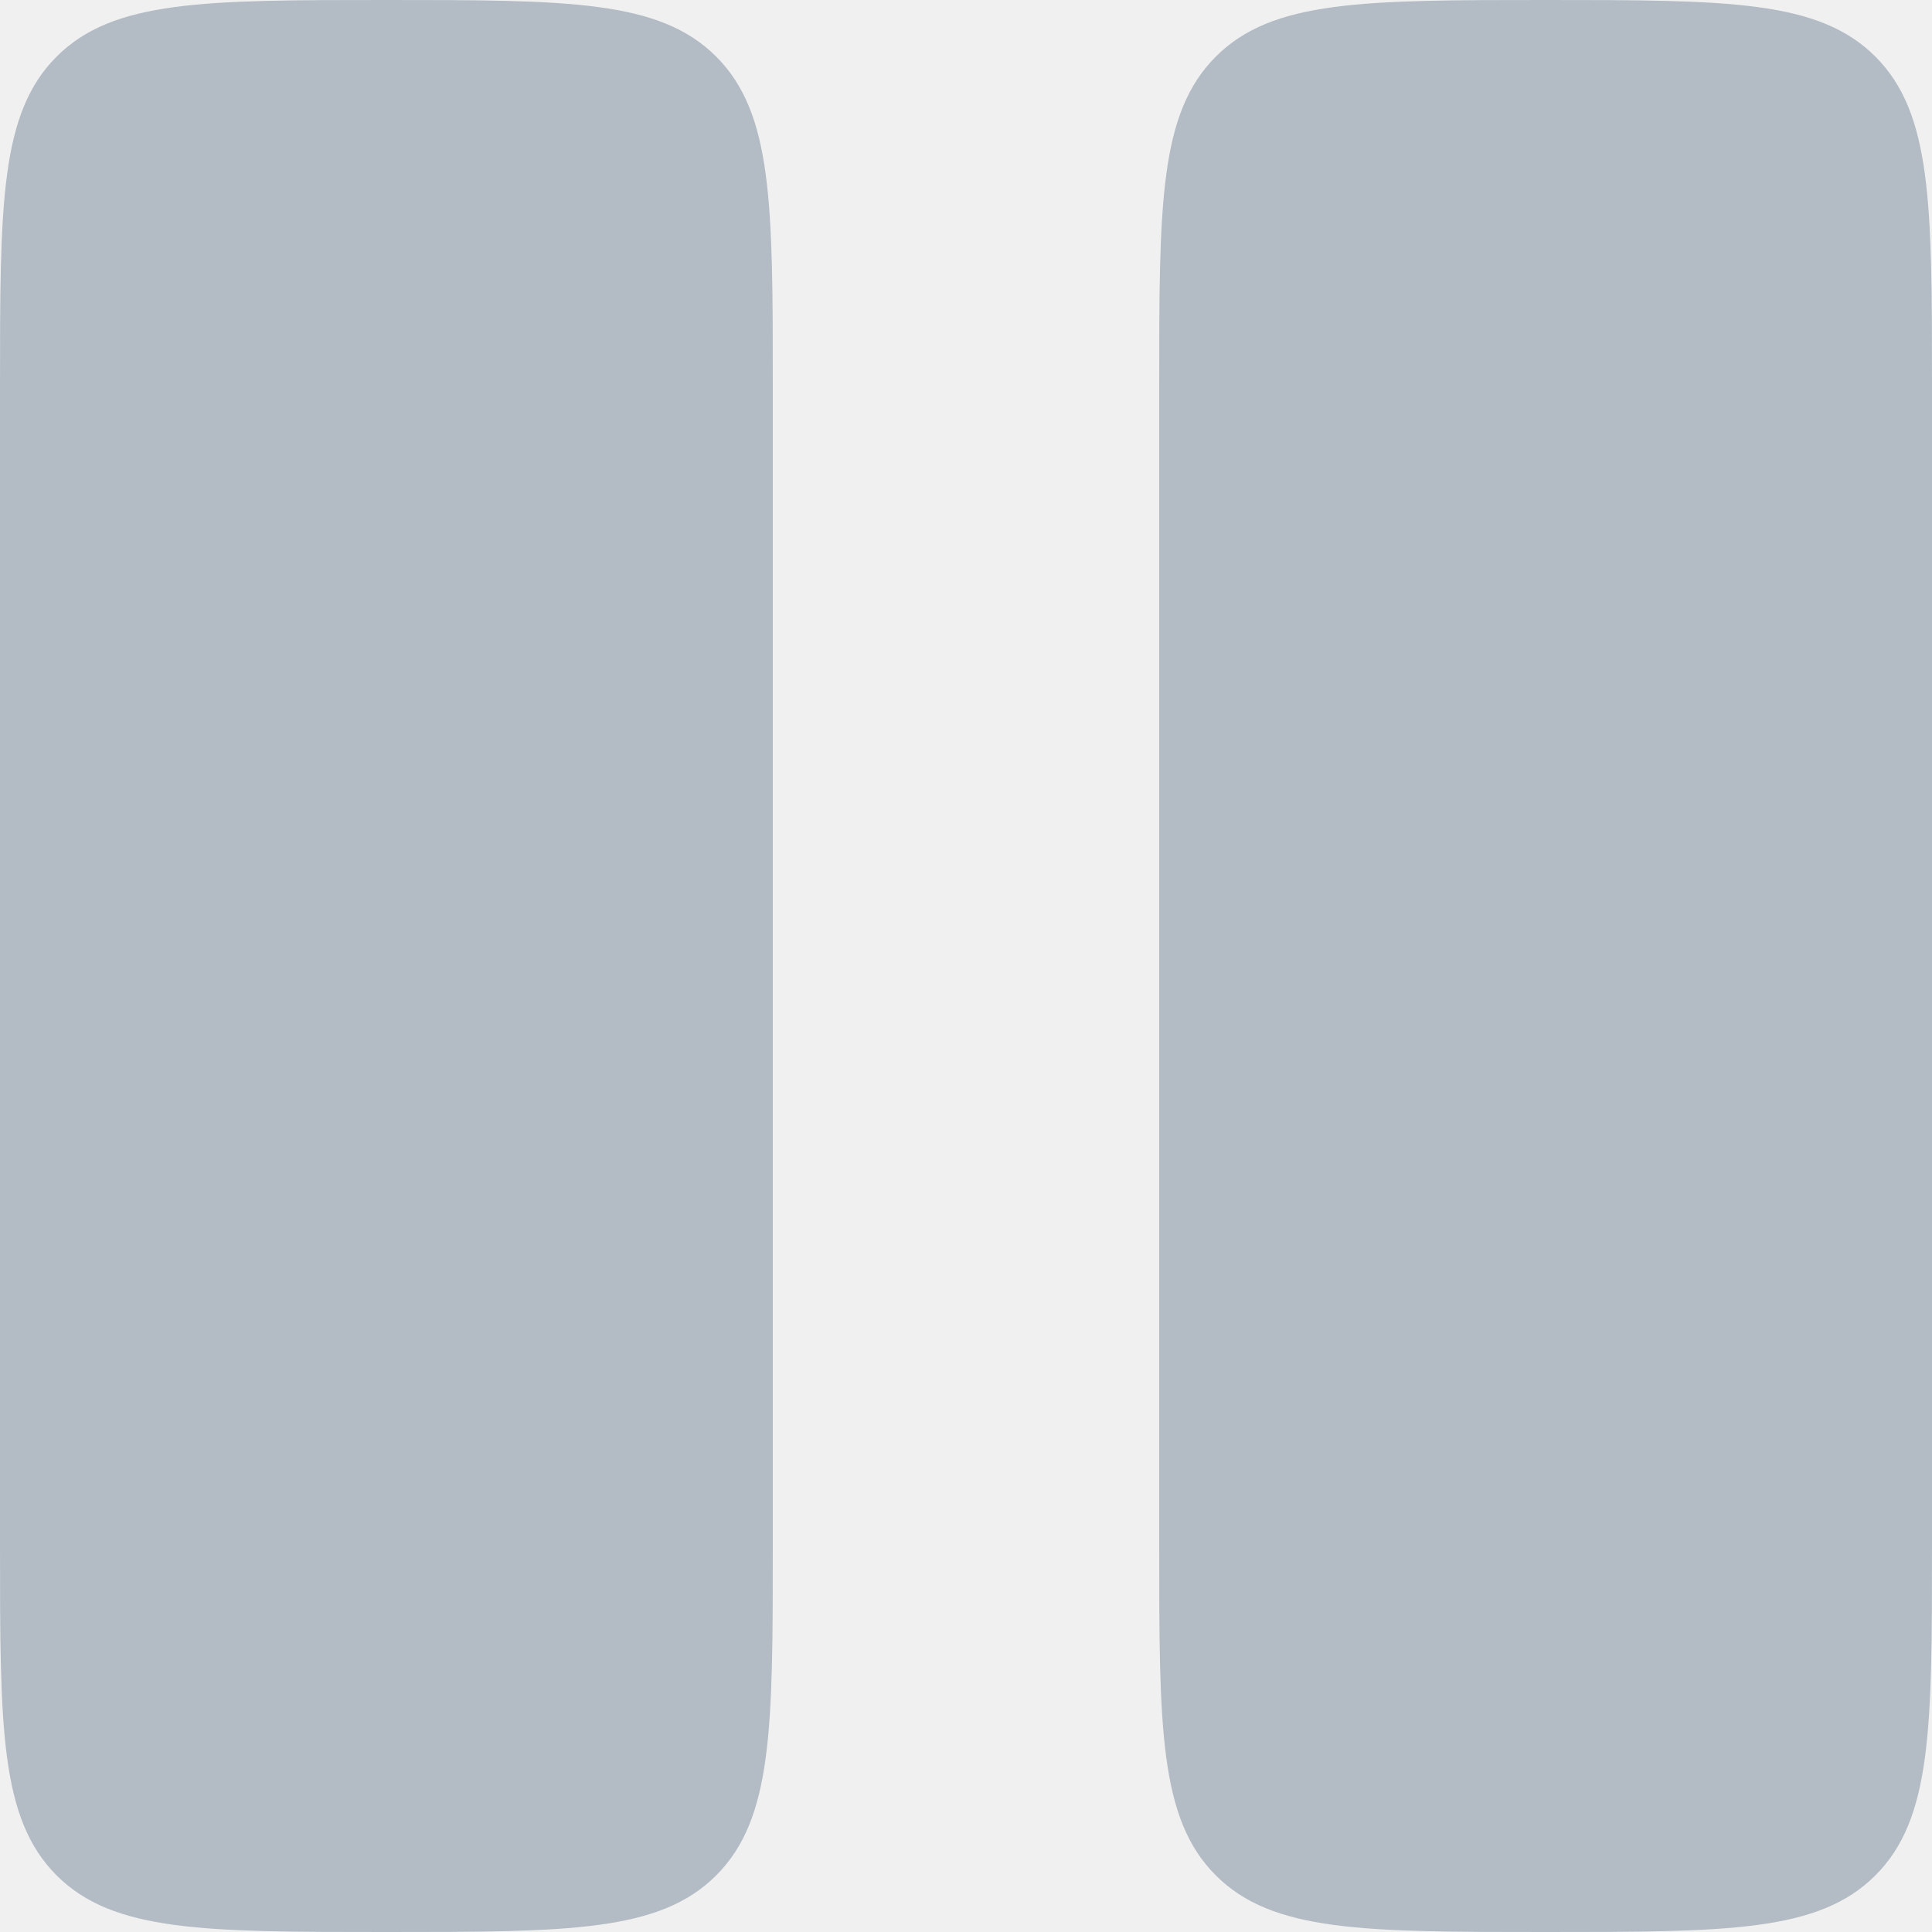
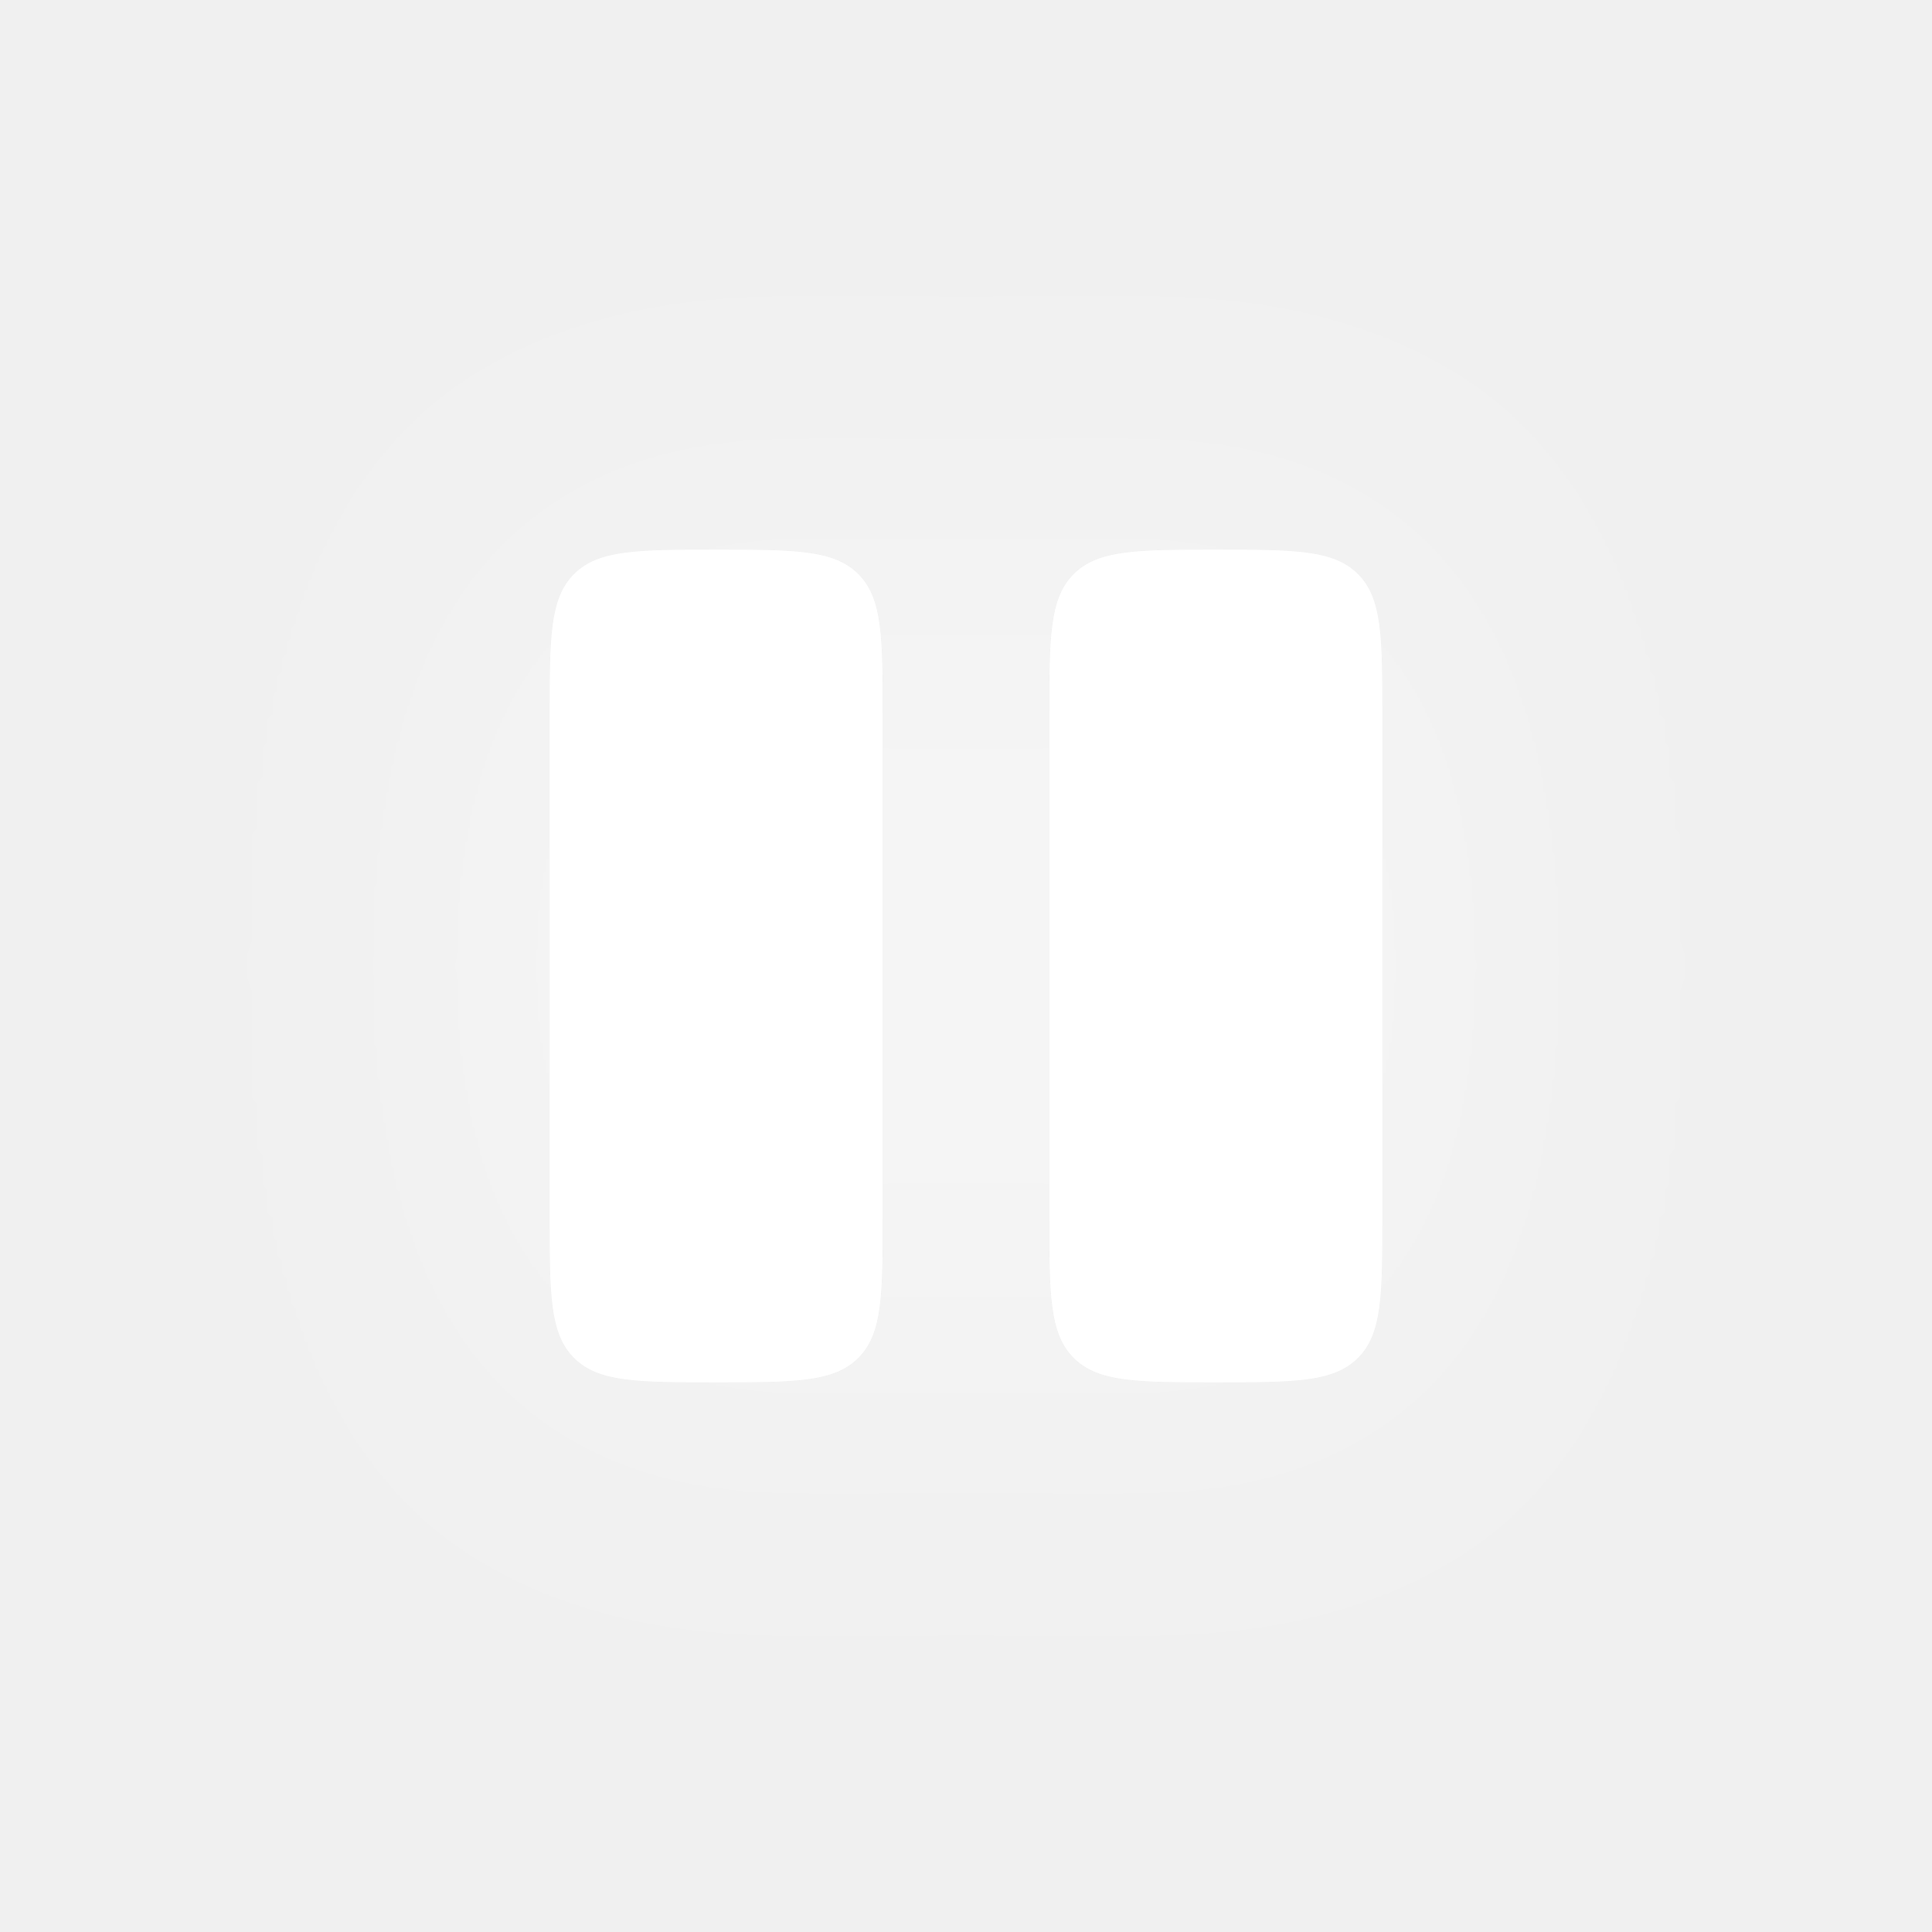
- <svg xmlns="http://www.w3.org/2000/svg" width="53" height="53" viewBox="0 0 53 53" fill="none">
-   <path d="M0 10.6C0 5.602 -1.57952e-07 3.106 1.553 1.553C3.106 -1.57952e-07 5.602 0 10.6 0C15.598 0 18.094 -1.57952e-07 19.647 1.553C21.2 3.106 21.2 5.602 21.2 10.6V42.4C21.2 47.398 21.2 49.894 19.647 51.447C18.094 53 15.598 53 10.6 53C5.602 53 3.106 53 1.553 51.447C-1.57952e-07 49.894 0 47.398 0 42.4V10.6ZM31.8 10.6C31.8 5.602 31.8 3.106 33.353 1.553C34.906 -1.57952e-07 37.402 0 42.4 0C47.398 0 49.894 -1.57952e-07 51.447 1.553C53 3.106 53 5.602 53 10.6V42.4C53 47.398 53 49.894 51.447 51.447C49.894 53 47.398 53 42.4 53C37.402 53 34.906 53 33.353 51.447C31.8 49.894 31.8 47.398 31.8 42.4V10.6Z" fill="#B3BCC4" />
+ <svg xmlns="http://www.w3.org/2000/svg" width="116" height="116" viewBox="0 0 116 116" fill="none">
+   <g filter="url(#filter0_d_249_1136)">
+     <path d="M33 43C33 38.285 33 35.93 34.465 34.465C35.93 33 38.285 33 43 33C47.715 33 50.07 33 51.535 34.465C53 35.93 53 38.285 53 43V73C53 77.715 53 80.07 51.535 81.535C50.07 83 47.715 83 43 83C38.285 83 35.93 83 34.465 81.535C33 80.07 33 77.715 33 73V43ZM63 43C63 38.285 63 35.93 64.465 34.465C65.93 33 68.285 33 73 33C77.715 33 80.07 33 81.535 34.465C83 35.93 83 38.285 83 43V73C83 77.715 83 80.07 81.535 81.535C80.07 83 77.715 83 73 83C68.285 83 65.93 83 64.465 81.535C63 80.07 63 77.715 63 73V43Z" fill="white" />
+   </g>
+   <defs>
+     <filter id="filter0_d_249_1136" x="0" y="0" width="116" height="116" filterUnits="userSpaceOnUse" color-interpolation-filters="sRGB">
+       <feFlood flood-opacity="0" result="BackgroundImageFix" />
+       <feColorMatrix in="SourceAlpha" type="matrix" values="0 0 0 0 0 0 0 0 0 0 0 0 0 0 0 0 0 0 127 0" result="hardAlpha" />
+       <feOffset />
+       <feGaussianBlur stdDeviation="16.5" />
+       <feComposite in2="hardAlpha" operator="out" />
+       <feColorMatrix type="matrix" values="0 0 0 0 1 0 0 0 0 1 0 0 0 0 1 0 0 0 0.55 0" />
+       <feBlend mode="normal" in2="BackgroundImageFix" result="effect1_dropShadow_249_1136" />
+       <feBlend mode="normal" in="SourceGraphic" in2="effect1_dropShadow_249_1136" result="shape" />
+     </filter>
+   </defs>
</svg>
